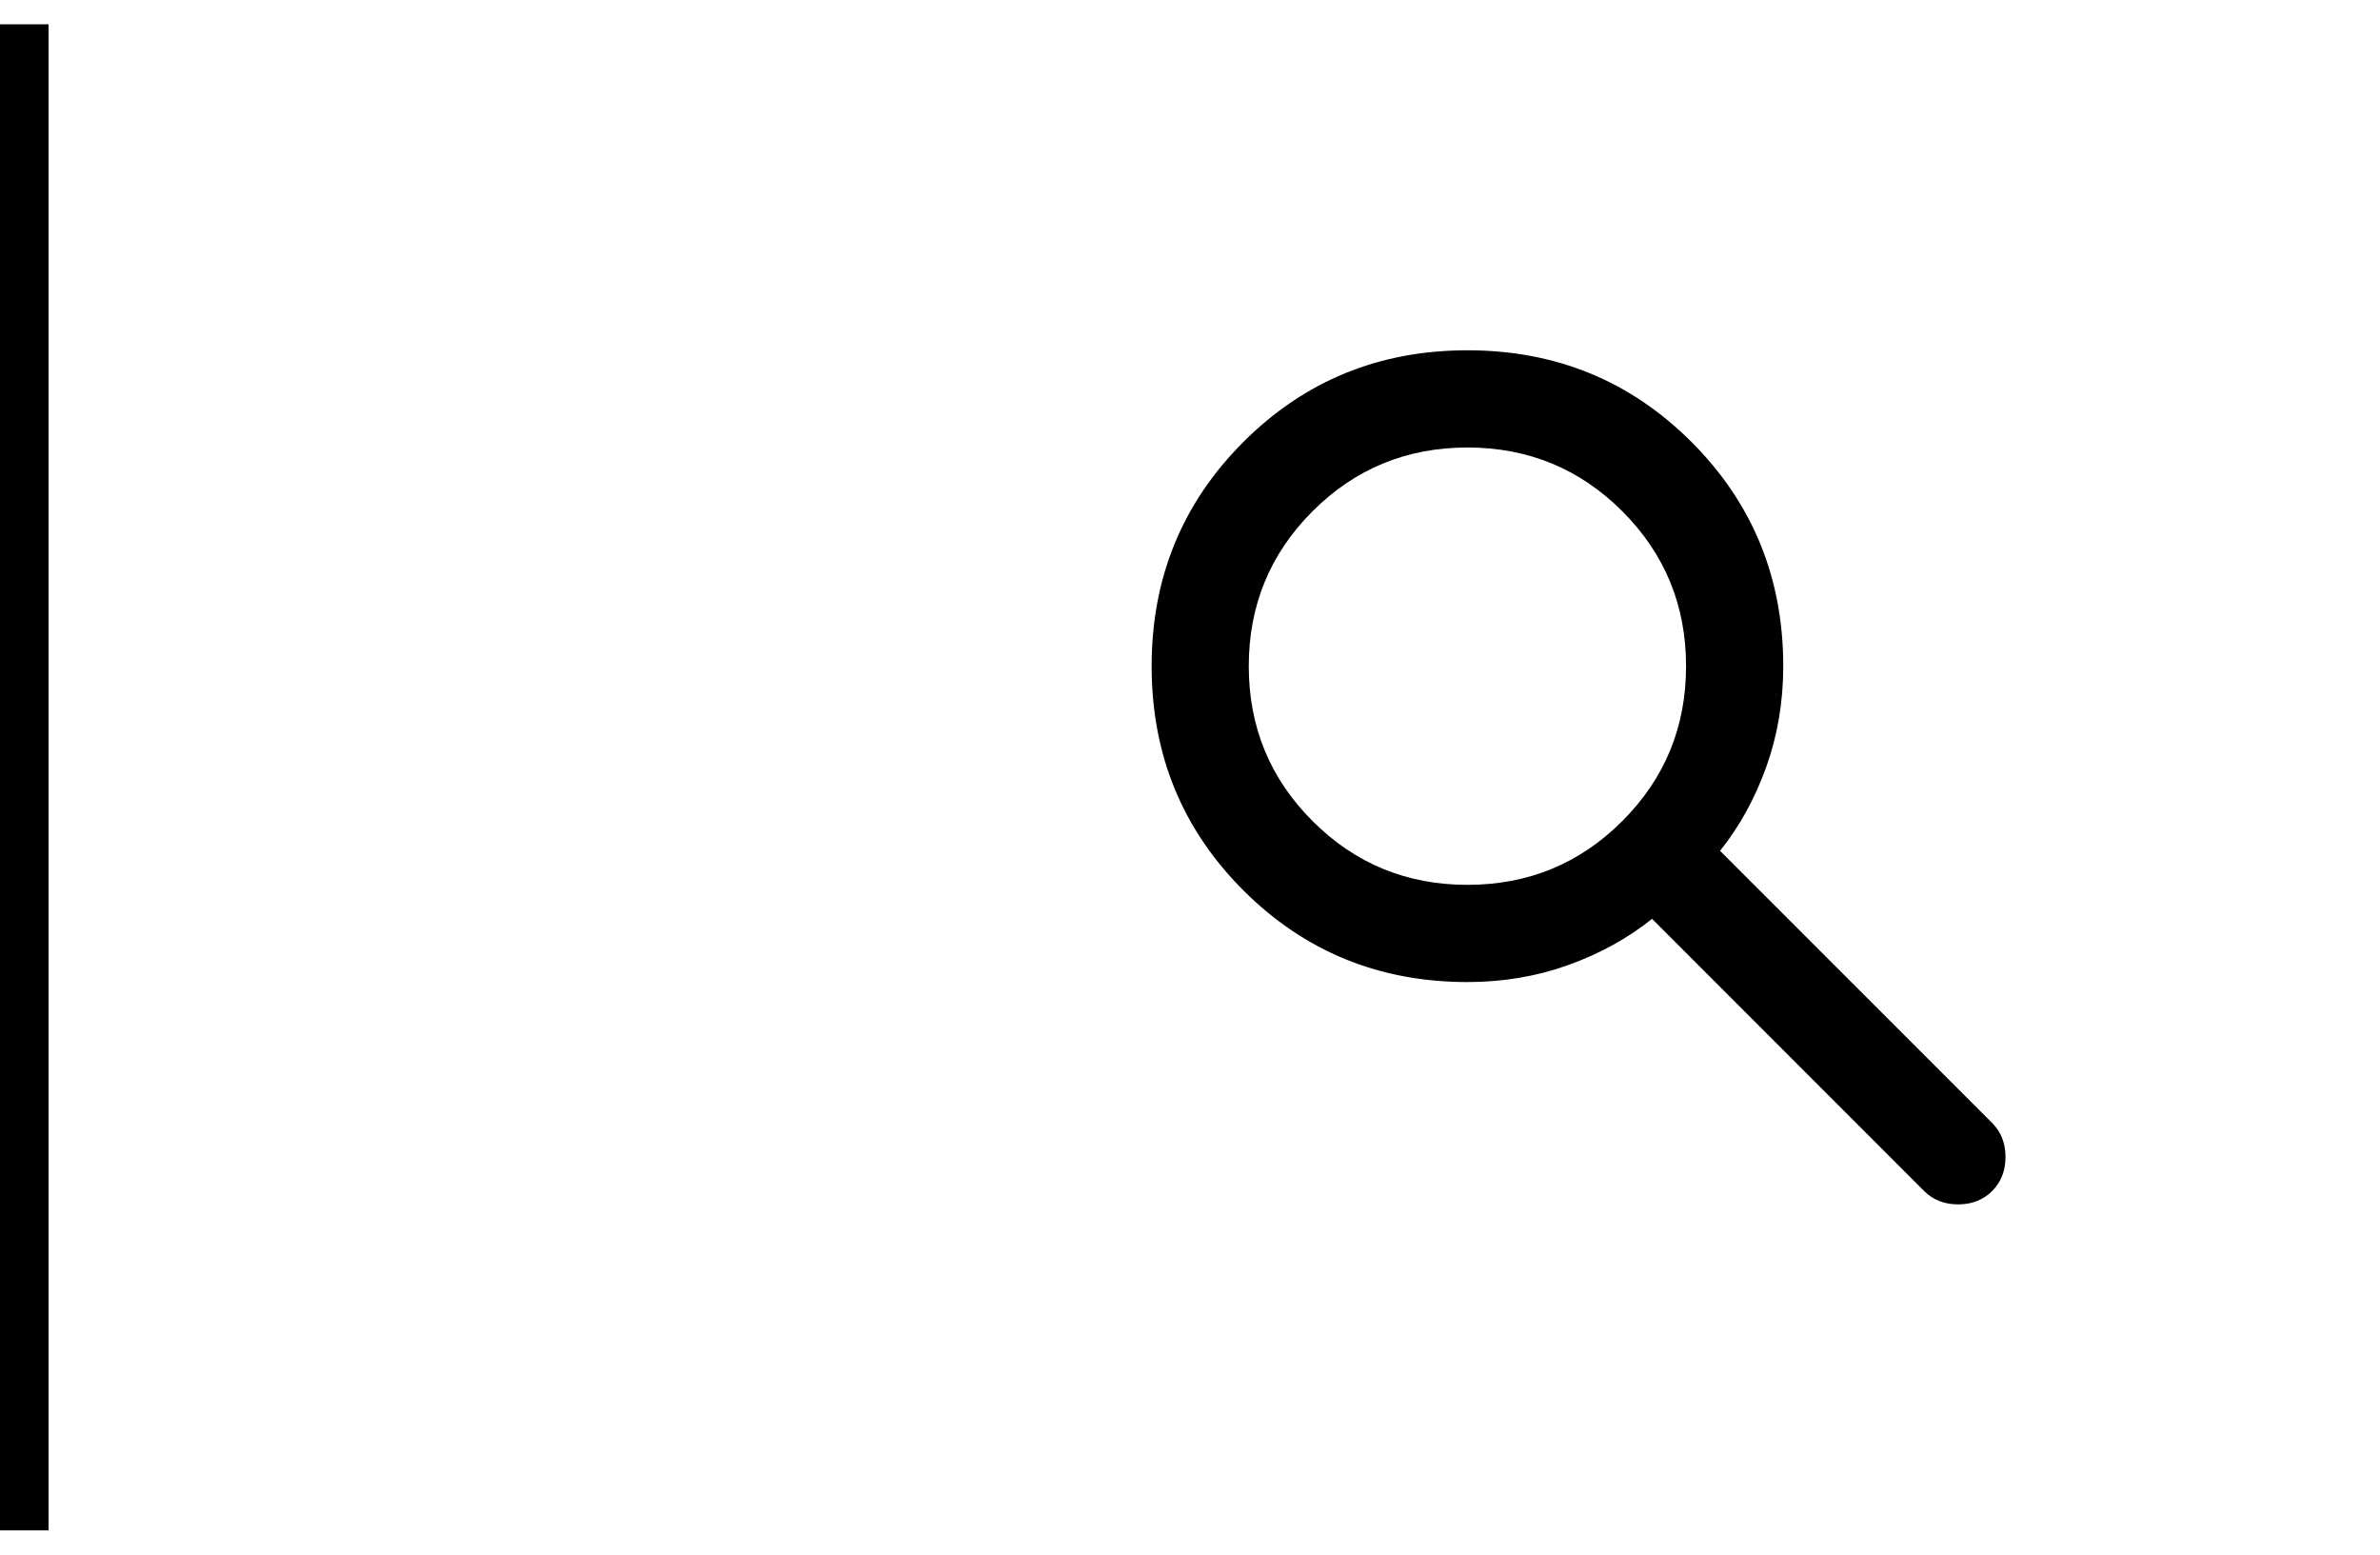
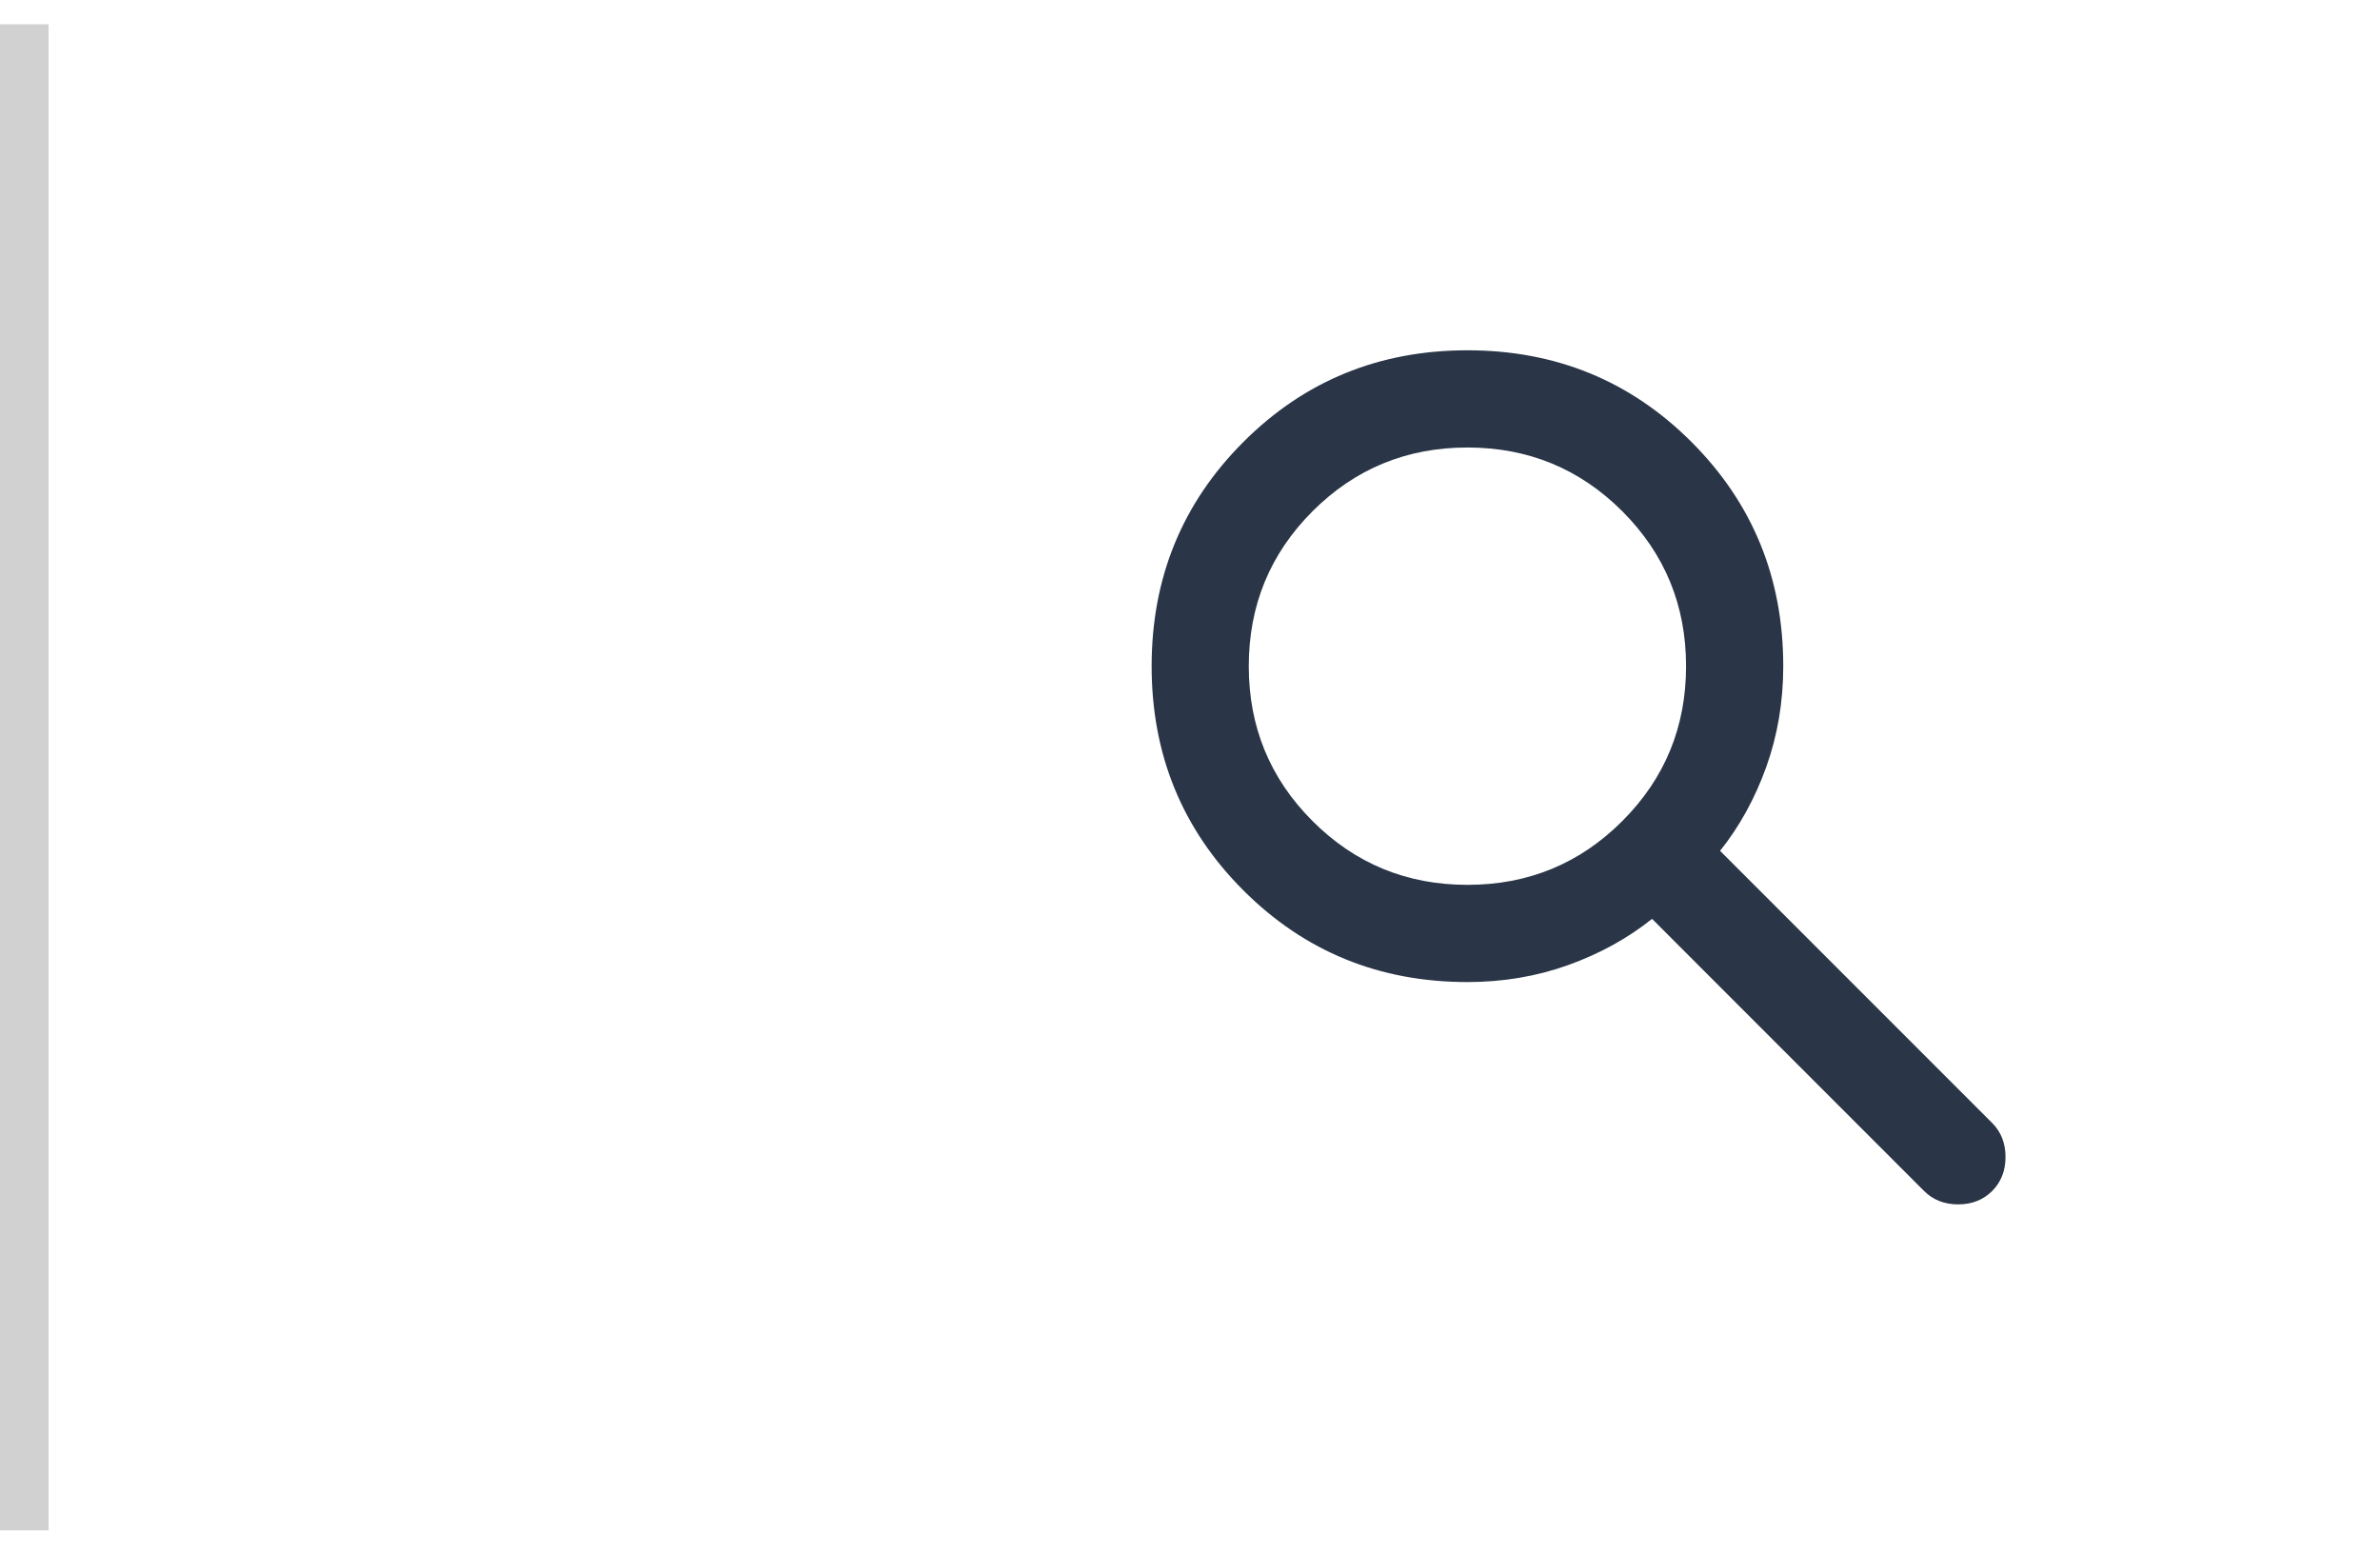
<svg xmlns="http://www.w3.org/2000/svg" width="49" height="32" viewBox="0 0 49 32" fill="none">
-   <path d="M0.5 0.5V31.5" stroke="currentColor" />
+   <path d="M0.5 0.5V31.5" stroke="#D1D1D1" />
  <mask id="mask0_419454_5505" style="mask-type:alpha" maskUnits="userSpaceOnUse" x="16" y="0" width="33" height="32">
-     <rect x="16.5" width="32" height="32" fill="currentColor" />
+     <rect x="16.5" width="32" height="32" fill="#2A3647" />
  </mask>
  <g mask="url(#mask0_419454_5505)">
-     <path d="M30.212 20.214C28.395 20.214 26.857 19.584 25.598 18.326C24.339 17.067 23.71 15.529 23.71 13.712C23.71 11.895 24.339 10.357 25.598 9.098C26.857 7.839 28.395 7.21 30.212 7.21C32.029 7.21 33.567 7.839 34.826 9.098C36.084 10.357 36.714 11.895 36.714 13.712C36.714 14.445 36.597 15.137 36.364 15.787C36.13 16.438 35.813 17.013 35.413 17.513L41.015 23.114C41.198 23.298 41.29 23.531 41.29 23.815C41.29 24.098 41.198 24.331 41.015 24.515C40.831 24.698 40.598 24.79 40.315 24.79C40.031 24.79 39.798 24.698 39.614 24.515L34.013 18.913C33.513 19.313 32.938 19.63 32.287 19.864C31.637 20.097 30.945 20.214 30.212 20.214ZM30.212 18.213C31.462 18.213 32.525 17.776 33.4 16.9C34.276 16.025 34.713 14.962 34.713 13.712C34.713 12.461 34.276 11.399 33.4 10.523C32.525 9.648 31.462 9.211 30.212 9.211C28.962 9.211 27.899 9.648 27.023 10.523C26.148 11.399 25.71 12.461 25.71 13.712C25.71 14.962 26.148 16.025 27.023 16.9C27.899 17.776 28.962 18.213 30.212 18.213Z" fill="currentColor" />
+     <path d="M30.212 20.214C28.395 20.214 26.857 19.584 25.598 18.326C24.339 17.067 23.71 15.529 23.71 13.712C23.71 11.895 24.339 10.357 25.598 9.098C26.857 7.839 28.395 7.21 30.212 7.21C32.029 7.21 33.567 7.839 34.826 9.098C36.084 10.357 36.714 11.895 36.714 13.712C36.714 14.445 36.597 15.137 36.364 15.787C36.13 16.438 35.813 17.013 35.413 17.513L41.015 23.114C41.198 23.298 41.29 23.531 41.29 23.815C41.29 24.098 41.198 24.331 41.015 24.515C40.831 24.698 40.598 24.79 40.315 24.79C40.031 24.79 39.798 24.698 39.614 24.515L34.013 18.913C33.513 19.313 32.938 19.63 32.287 19.864C31.637 20.097 30.945 20.214 30.212 20.214ZM30.212 18.213C31.462 18.213 32.525 17.776 33.4 16.9C34.276 16.025 34.713 14.962 34.713 13.712C34.713 12.461 34.276 11.399 33.4 10.523C32.525 9.648 31.462 9.211 30.212 9.211C28.962 9.211 27.899 9.648 27.023 10.523C26.148 11.399 25.71 12.461 25.71 13.712C25.71 14.962 26.148 16.025 27.023 16.9C27.899 17.776 28.962 18.213 30.212 18.213Z" fill="#2A3647" />
  </g>
</svg>
